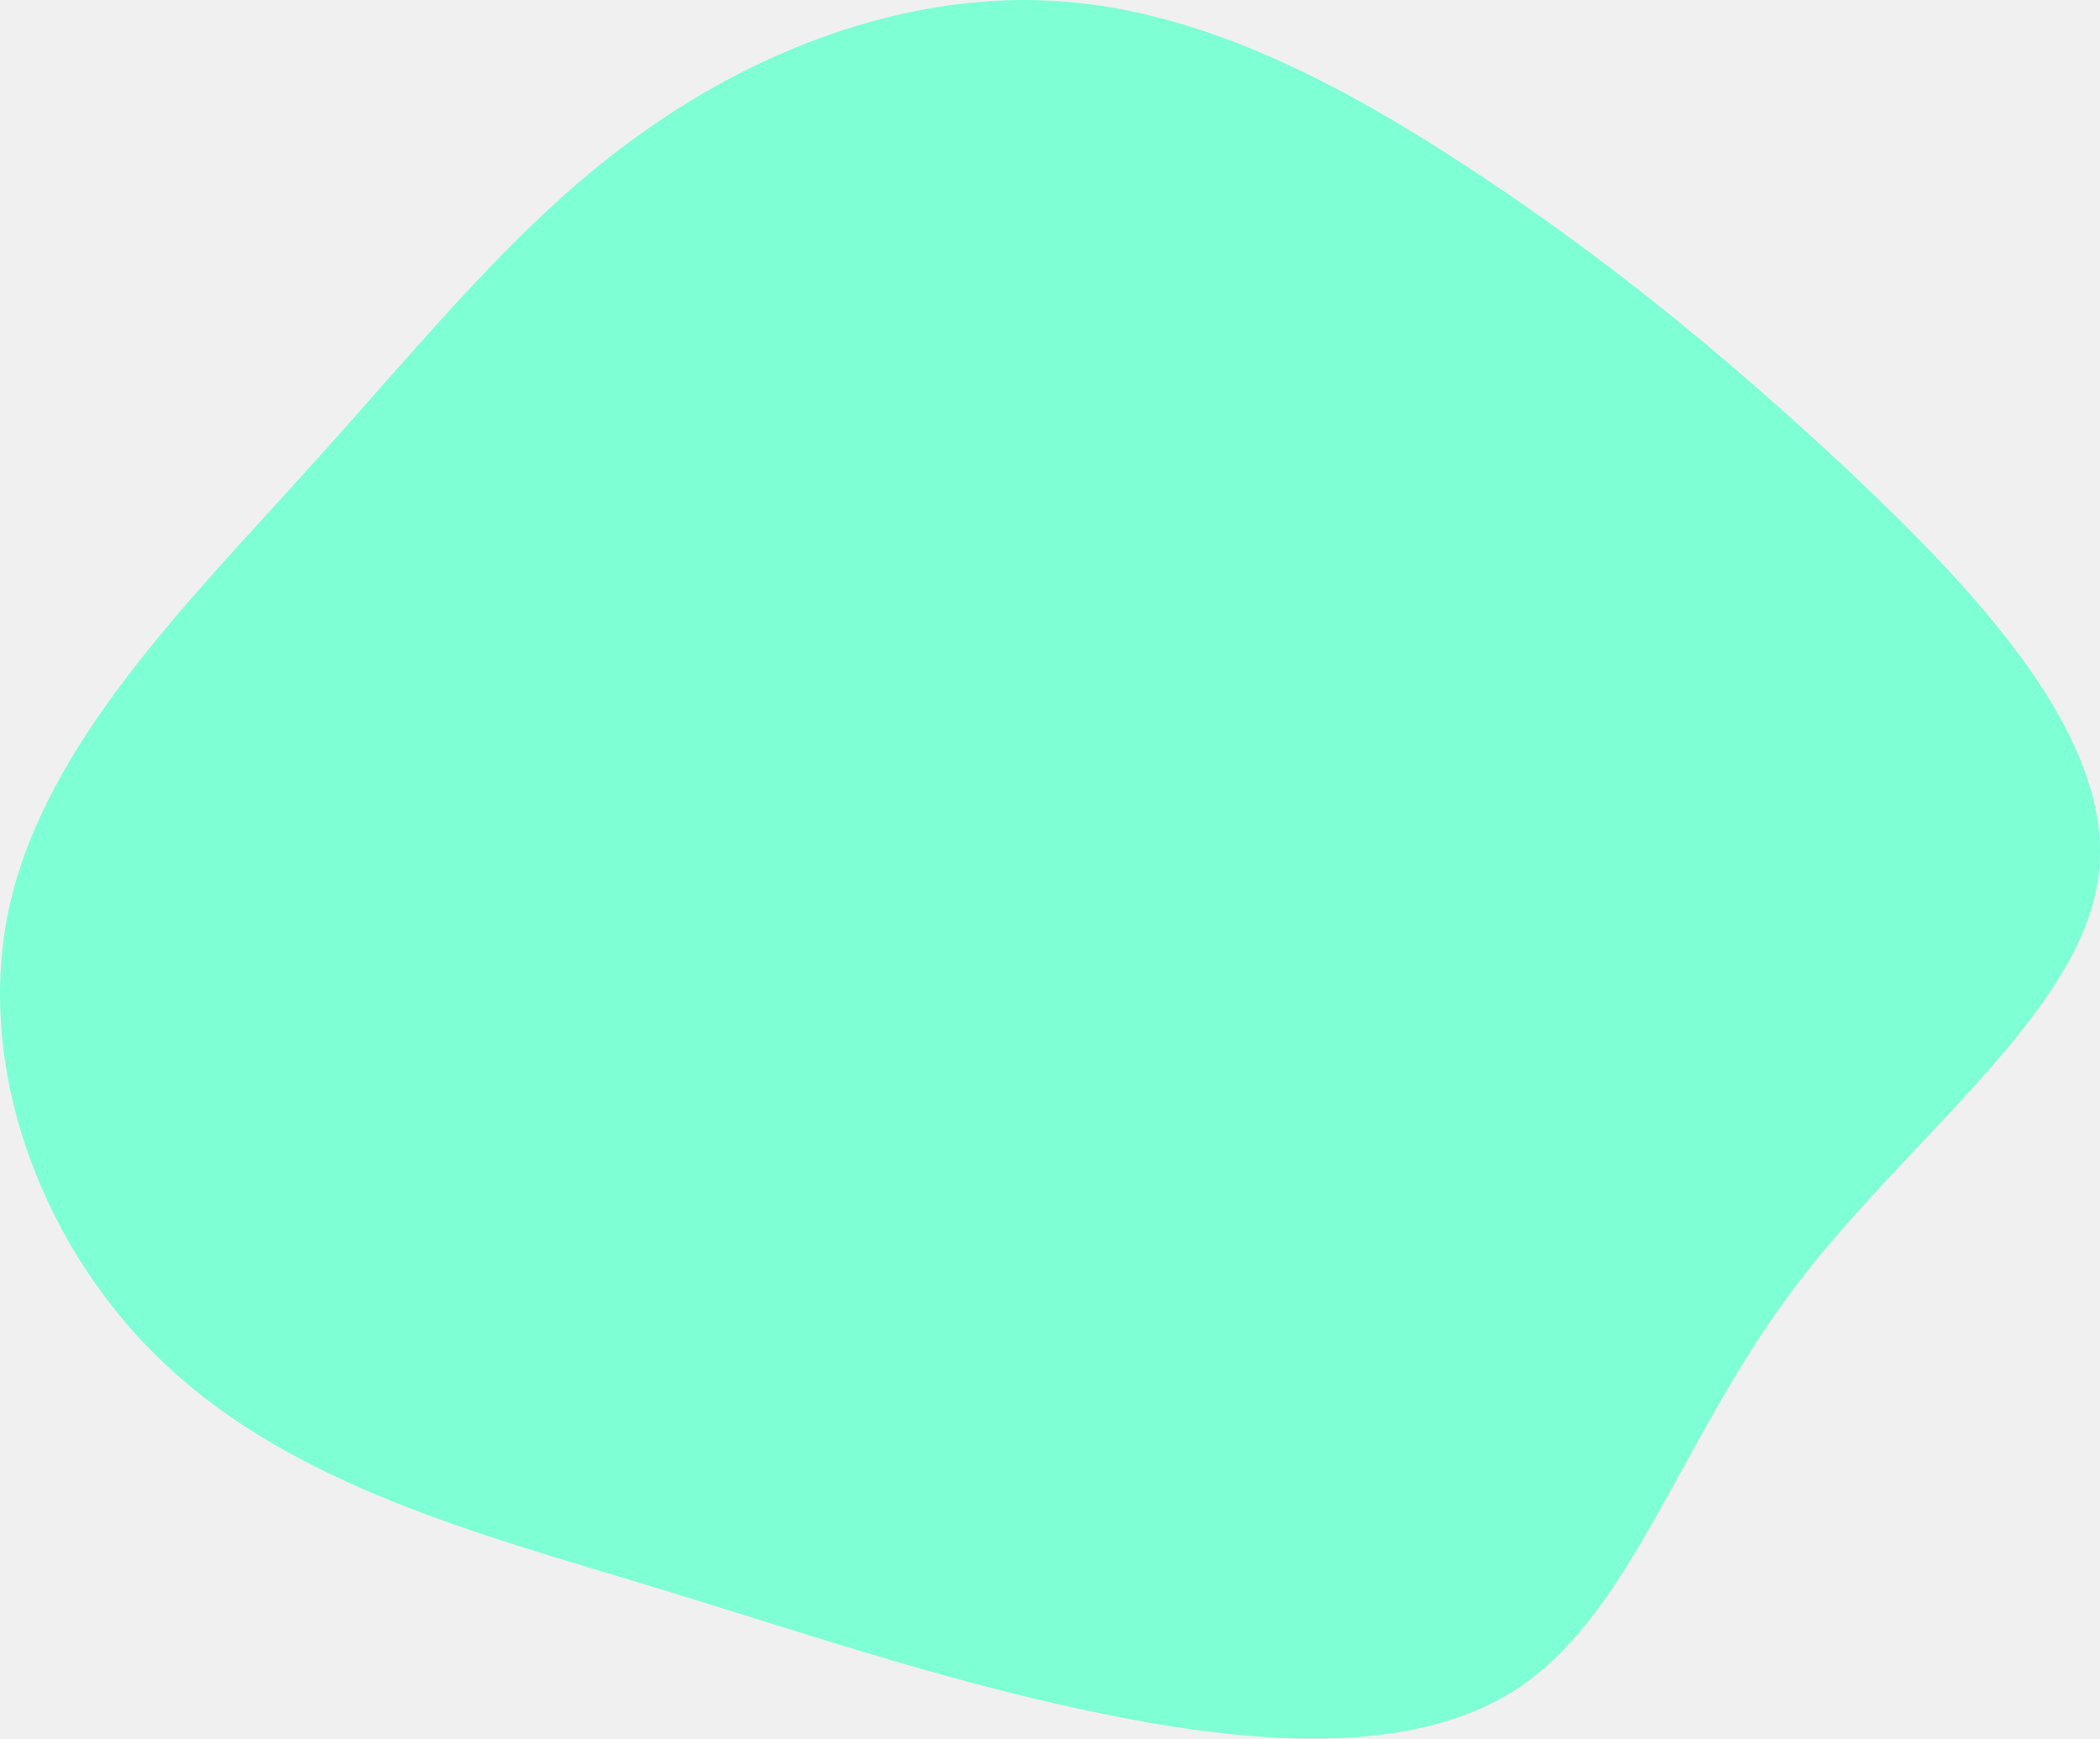
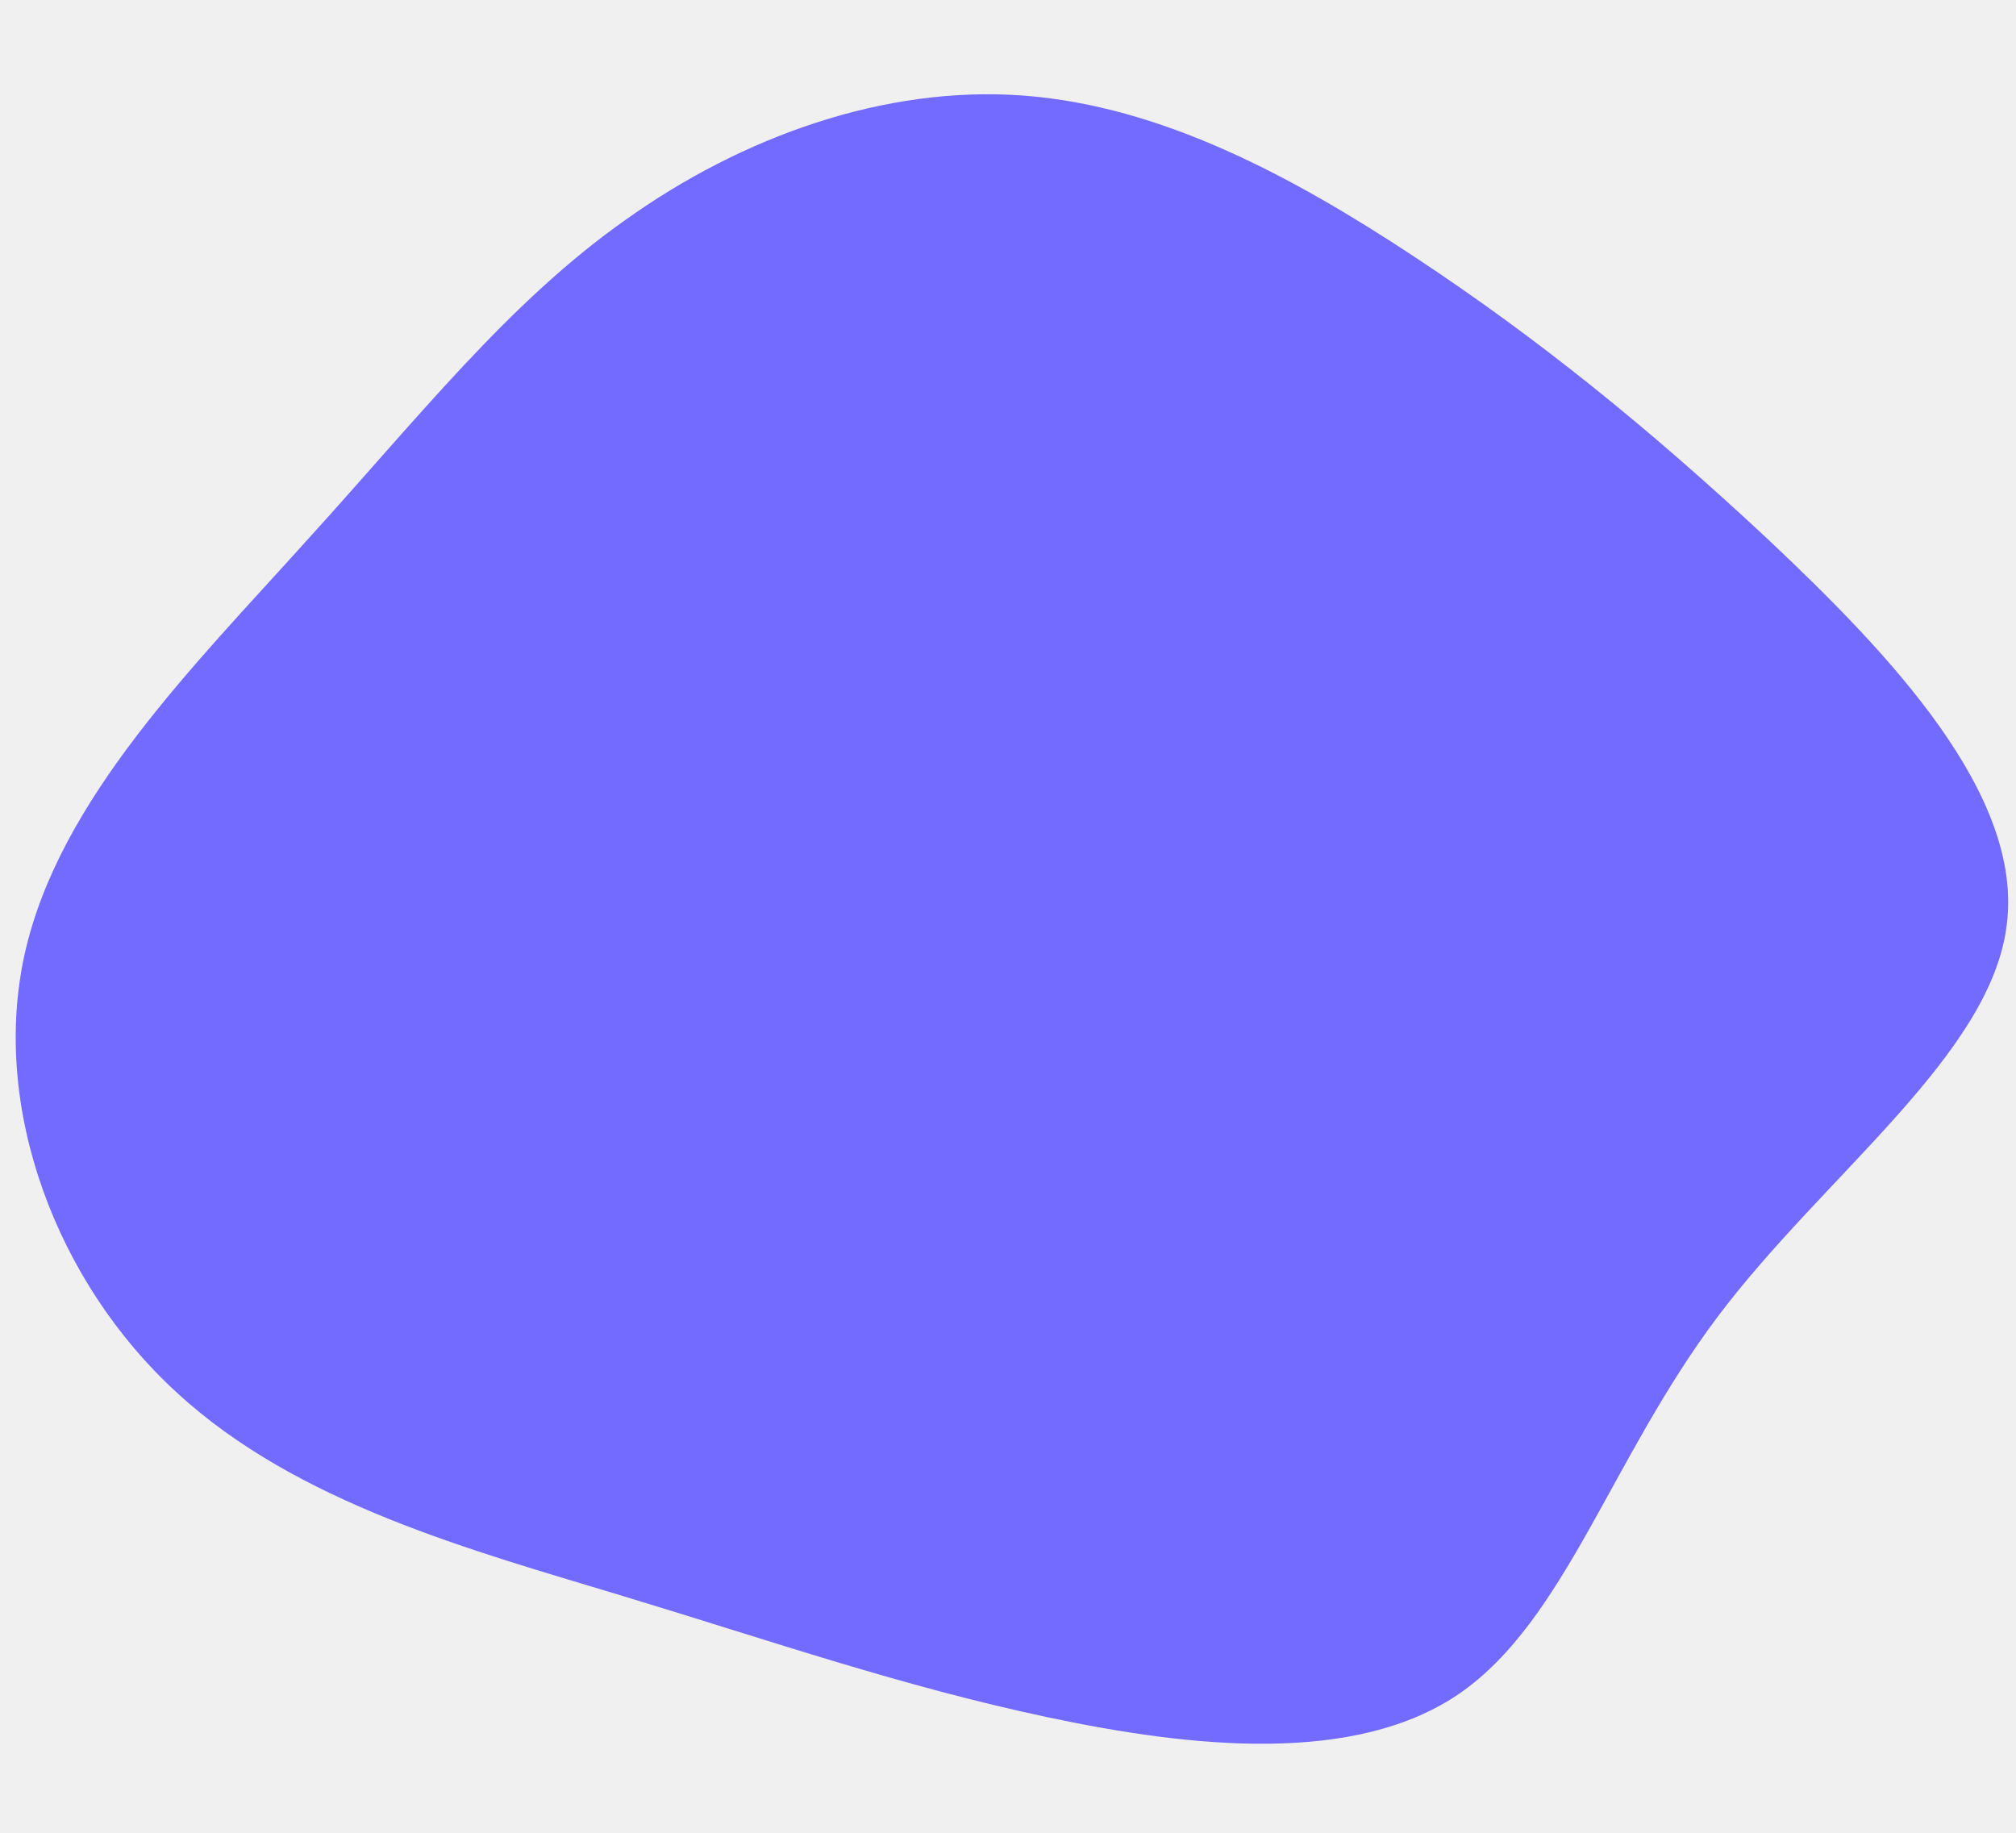
- <svg xmlns="http://www.w3.org/2000/svg" width="941" height="779" viewBox="0 0 941 779" fill="none">
-   <g clip-path="url(#clip0_1_2)">
-     <path d="M660.51 76.711C717.764 114.49 770.156 156.585 827.949 210.554C885.202 264.523 948.396 330.904 940.295 392.429C932.733 453.953 853.875 510.62 803.643 577.541C753.412 644.463 731.807 720.558 682.115 755.098C632.964 789.099 555.726 781.003 487.131 766.432C418.535 751.86 358.041 730.812 286.745 709.225C215.448 687.638 132.809 665.51 76.096 613.161C19.383 561.351 -11.944 478.779 4.26 405.921C20.463 333.063 84.198 269.919 137.13 211.094C190.603 152.268 232.732 98.299 287.825 59.441C342.918 20.044 410.433 -4.242 475.788 0.616C541.143 5.473 603.257 38.933 660.51 76.711Z" fill="#7FFFD4" />
-   </g>
-   <defs>
-     <clipPath id="clip0_1_2">
-       <rect width="941" height="779" fill="white" />
-     </clipPath>
-   </defs>
+ <svg xmlns="http://www.w3.org/2000/svg" width="385" height="350" viewBox="0 0 385 350" fill="none">
+   <path d="M270.088 49.019C293.239 64.296 314.424 81.317 337.794 103.141C360.945 124.964 386.499 151.806 383.223 176.684C380.165 201.562 348.278 224.477 327.966 251.537C307.654 278.598 298.917 309.368 278.824 323.335C258.949 337.084 227.717 333.81 199.979 327.918C172.241 322.026 147.779 313.515 118.95 304.785C90.12 296.056 56.703 287.109 33.771 265.94C10.838 244.99 -1.83 211.601 4.723 182.14C11.275 152.679 37.047 127.146 58.451 103.359C80.073 79.572 97.109 57.749 119.386 42.036C141.664 26.105 168.965 16.285 195.392 18.249C221.82 20.213 246.936 33.743 270.088 49.019Z" fill="#736AFF" />
</svg>
